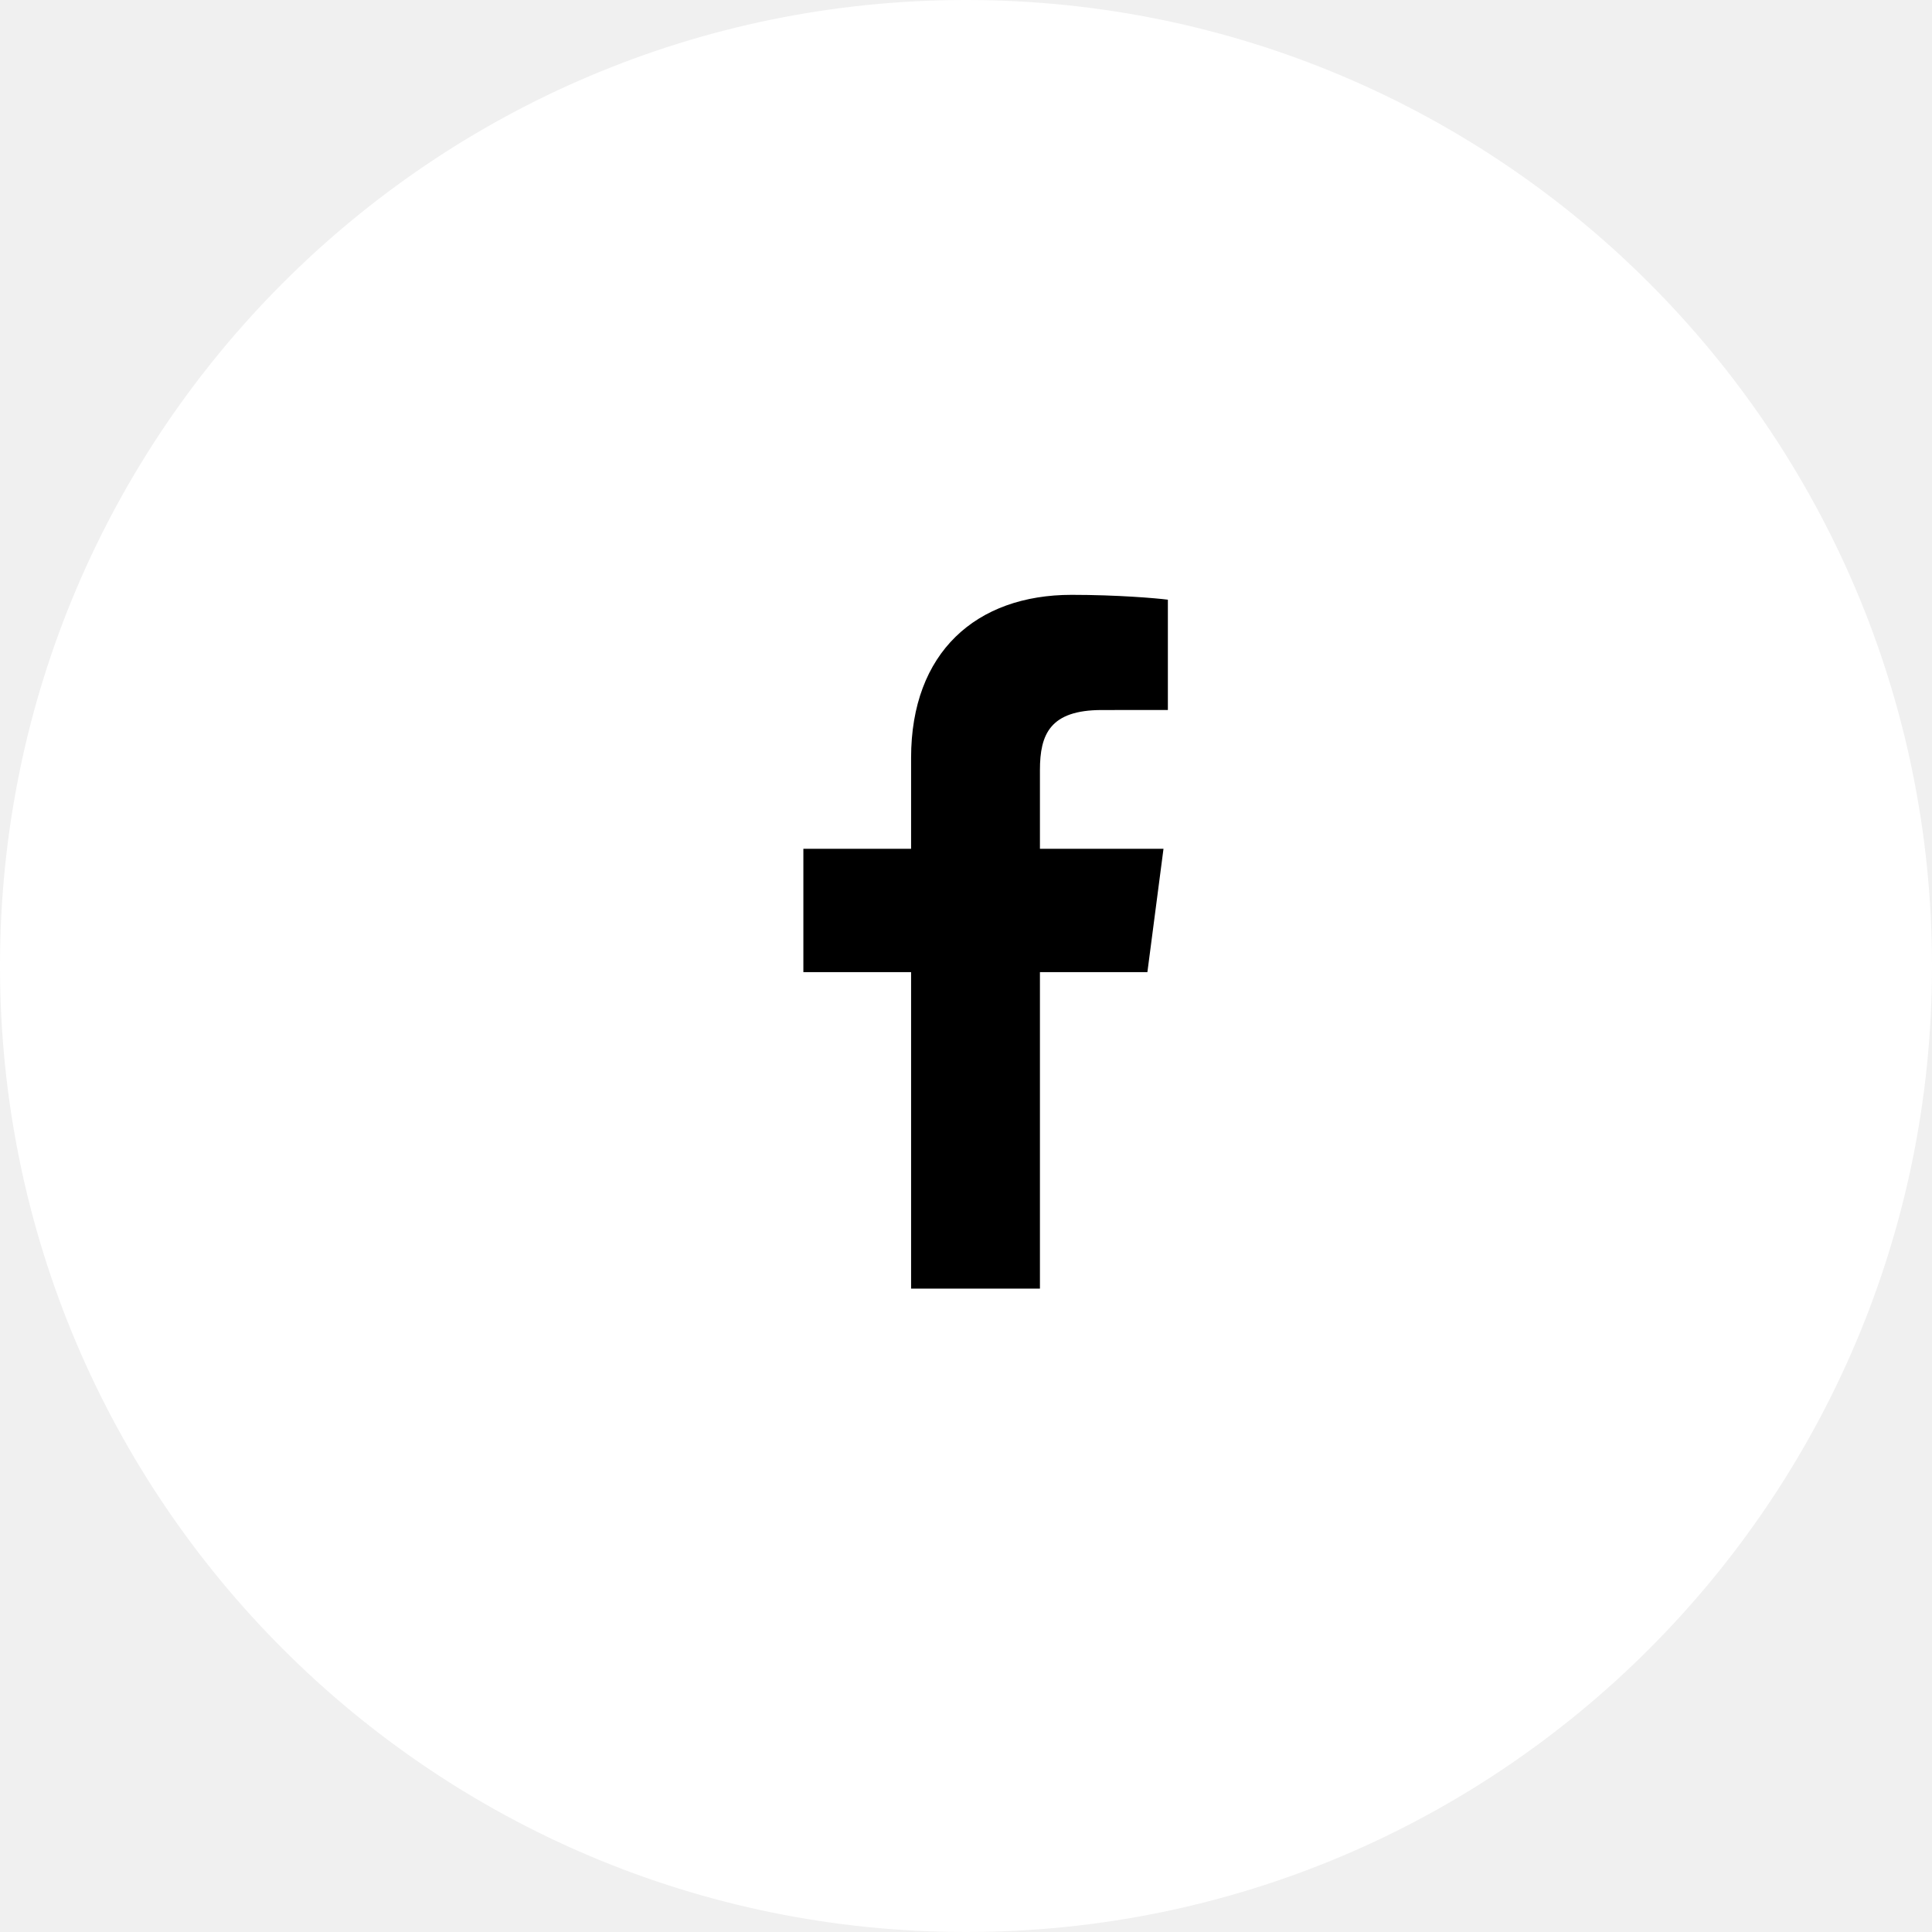
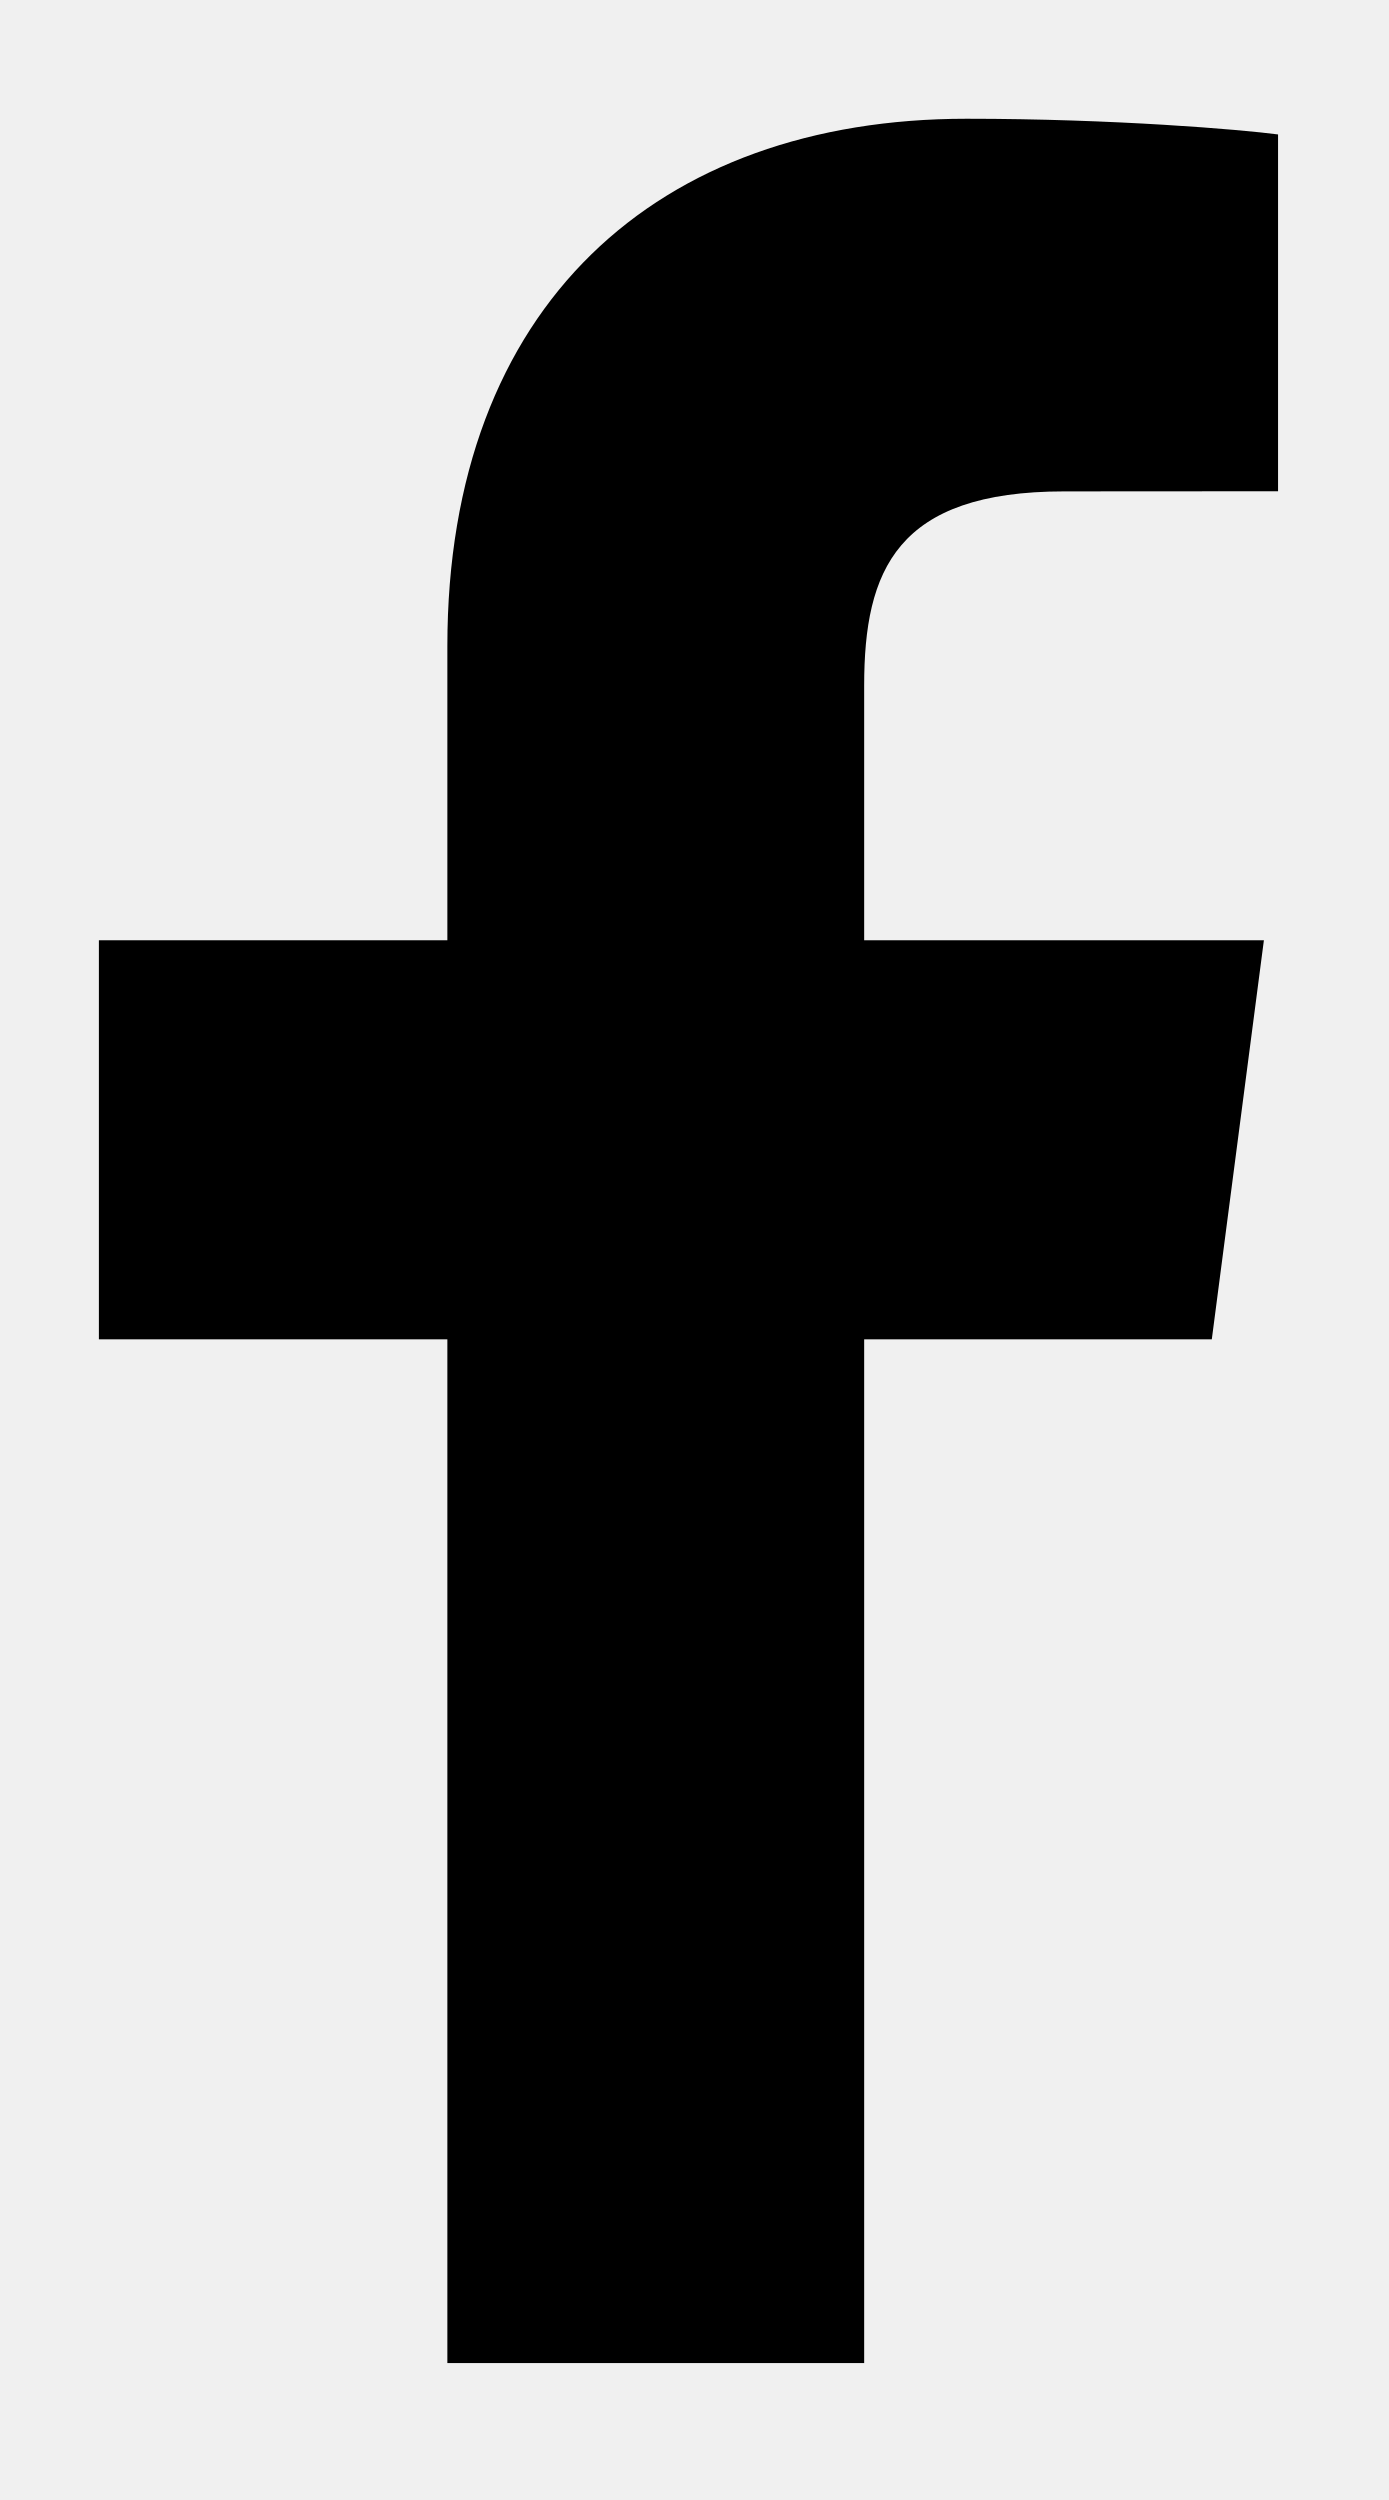
- <svg xmlns="http://www.w3.org/2000/svg" width="45px" height="45px" viewBox="0 0 45 45" version="1.1">
+ <svg xmlns="http://www.w3.org/2000/svg" width="10px" height="18px" viewBox="0 0 10 18" version="1.1">
  <defs />
-   <g id="main.v3" stroke="none" stroke-width="1" fill="none" fill-rule="evenodd">
-     <g id="main" transform="translate(-840, -2500)">
-       <g id="0.4-facebook" transform="translate(840, 2500)">
-         <circle id="Oval" fill="#FFFFFF" cx="22.5" cy="22.5" r="22.5" />
-         <g id="facebook" transform="translate(5, 5)" fill="#000000">
+   <g id="main" stroke="none" stroke-width="1" fill="none" fill-rule="evenodd">
+     <g transform="translate(-858, -2513)" id="0.4-facebook" fill="#000000">
+       <g transform="translate(840, 2500)">
+         <g id="facebook" transform="translate(5, 5)">
          <path d="M19.222,25.014 L19.222,17.643 L21.725,17.643 L22.1,14.77 L19.222,14.77 L19.222,12.936 C19.222,12.105 19.456,11.538 20.663,11.538 L22.202,11.537 L22.202,8.968 C21.935,8.933 21.022,8.855 19.959,8.855 C17.74,8.855 16.221,10.193 16.221,12.652 L16.221,14.77 L13.712,14.77 L13.712,17.643 L16.221,17.643 L16.221,25.014 L19.222,25.014 L19.222,25.014 Z" id="f" />
        </g>
      </g>
    </g>
  </g>
</svg>
